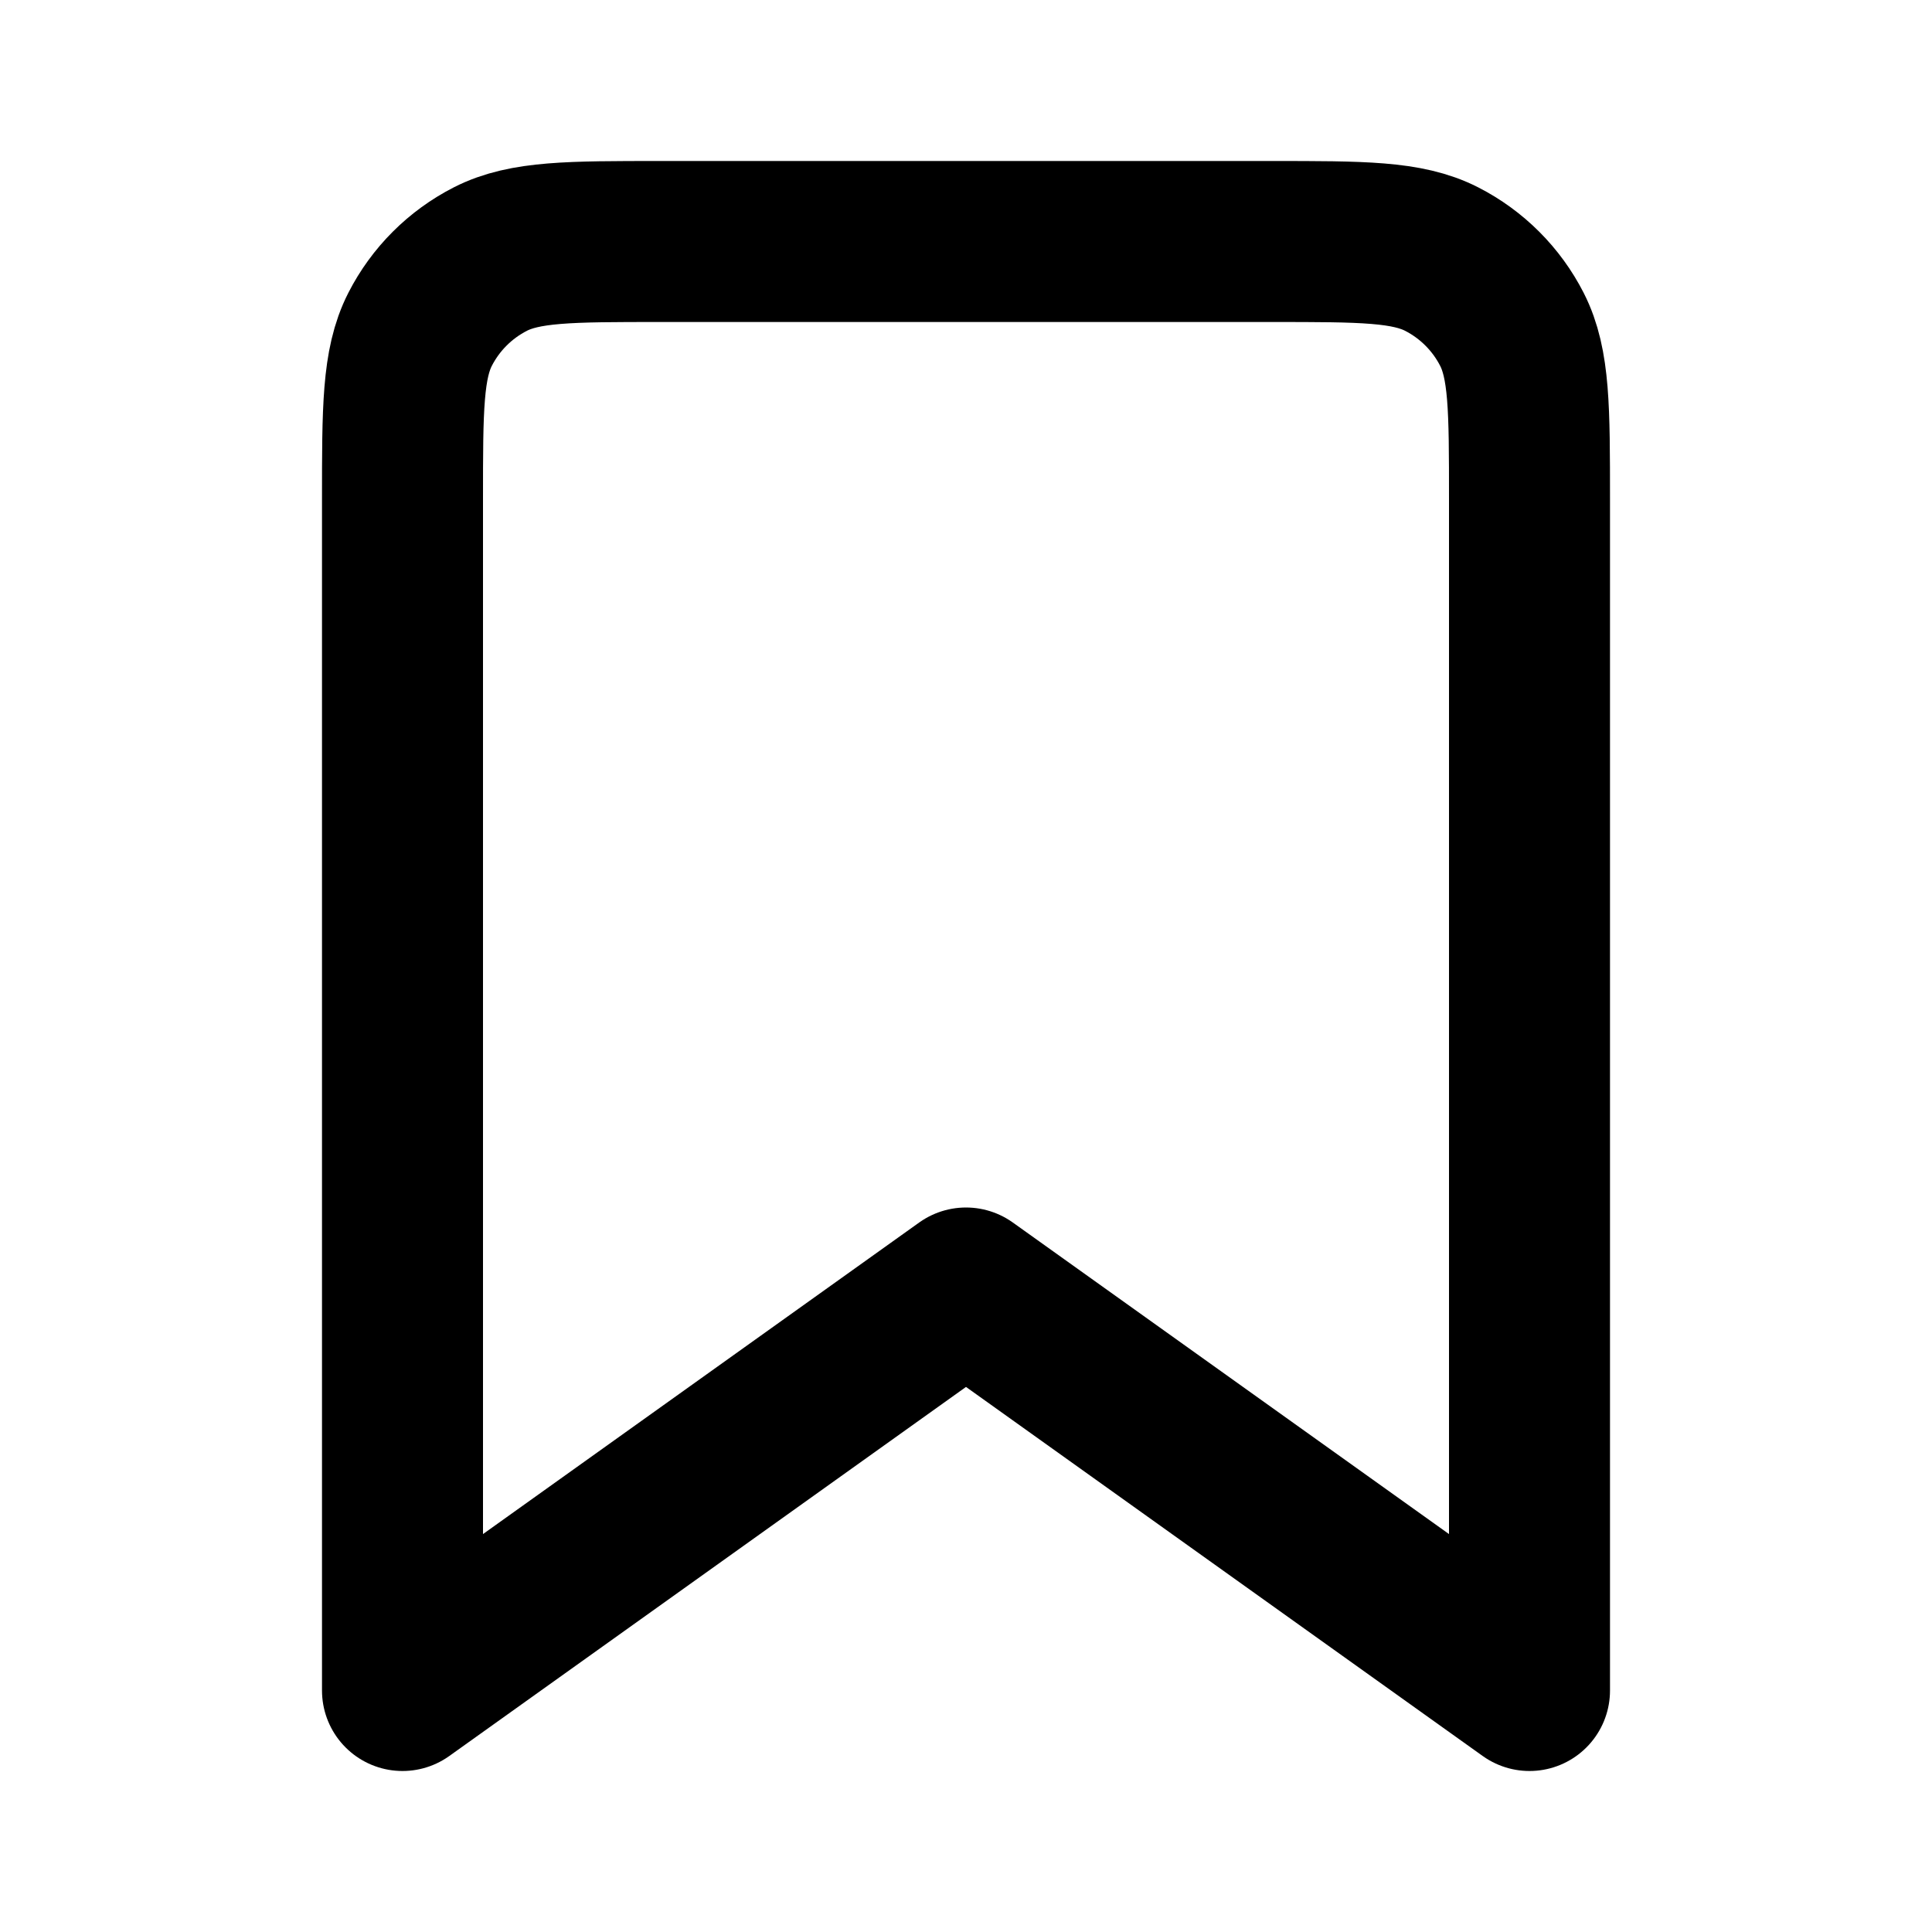
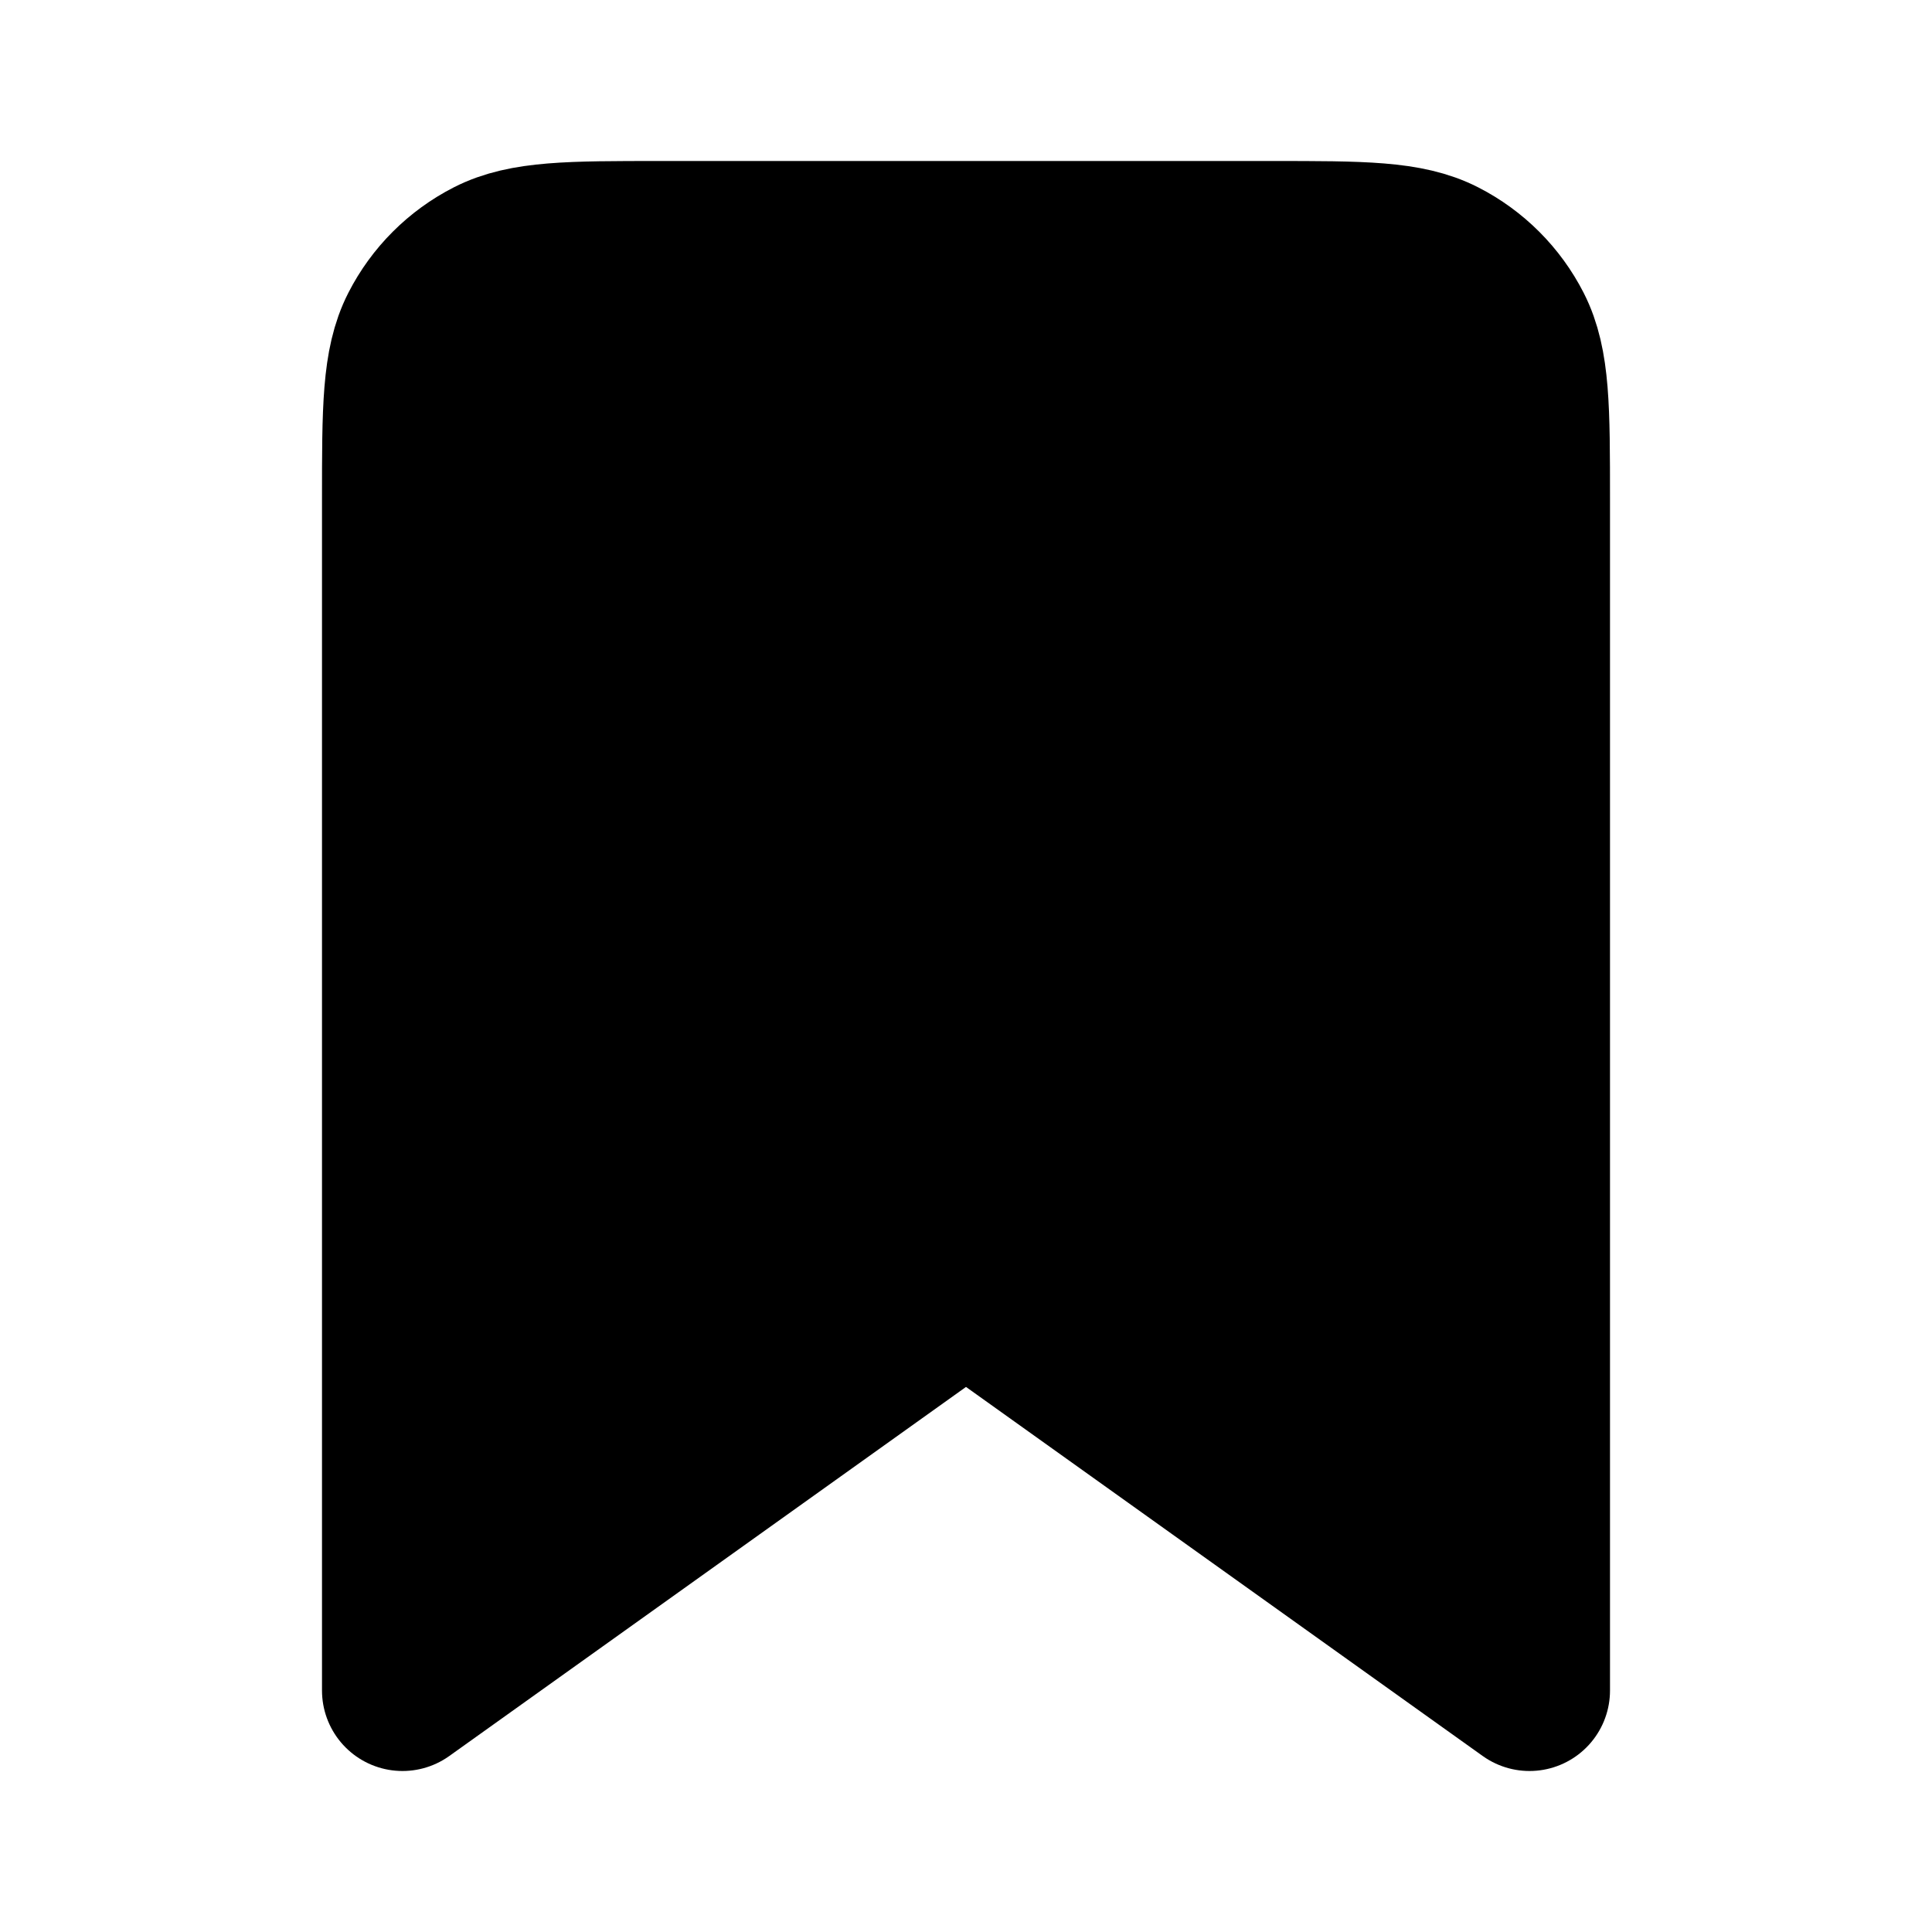
<svg xmlns="http://www.w3.org/2000/svg" width="20px" height="20px" viewBox="0 0 24 24" fill="none">
-   <path d="M5 6.2C5 5.08 5 4.52 5.218 4.092C5.41 3.716 5.716 3.41 6.092 3.218C6.52 3 7.08 3 8.2 3H15.8C16.92 3 17.48 3 17.908 3.218C18.284 3.41 18.59 3.716 18.782 4.092C19 4.52 19 5.08 19 6.2V21L12 16L5 21V6.2Z" stroke="#000000" stroke-width="2" stroke-linejoin="round" />
+   <path d="M5 6.2C5 5.08 5 4.52 5.218 4.092C5.41 3.716 5.716 3.41 6.092 3.218C6.52 3 7.08 3 8.2 3H15.8C16.92 3 17.48 3 17.908 3.218C18.284 3.41 18.59 3.716 18.782 4.092C19 4.52 19 5.08 19 6.2V21L12 16L5 21V6.2Z" stroke="#000000" stroke-width="2" fill="#000" stroke-linejoin="round" />
</svg>
